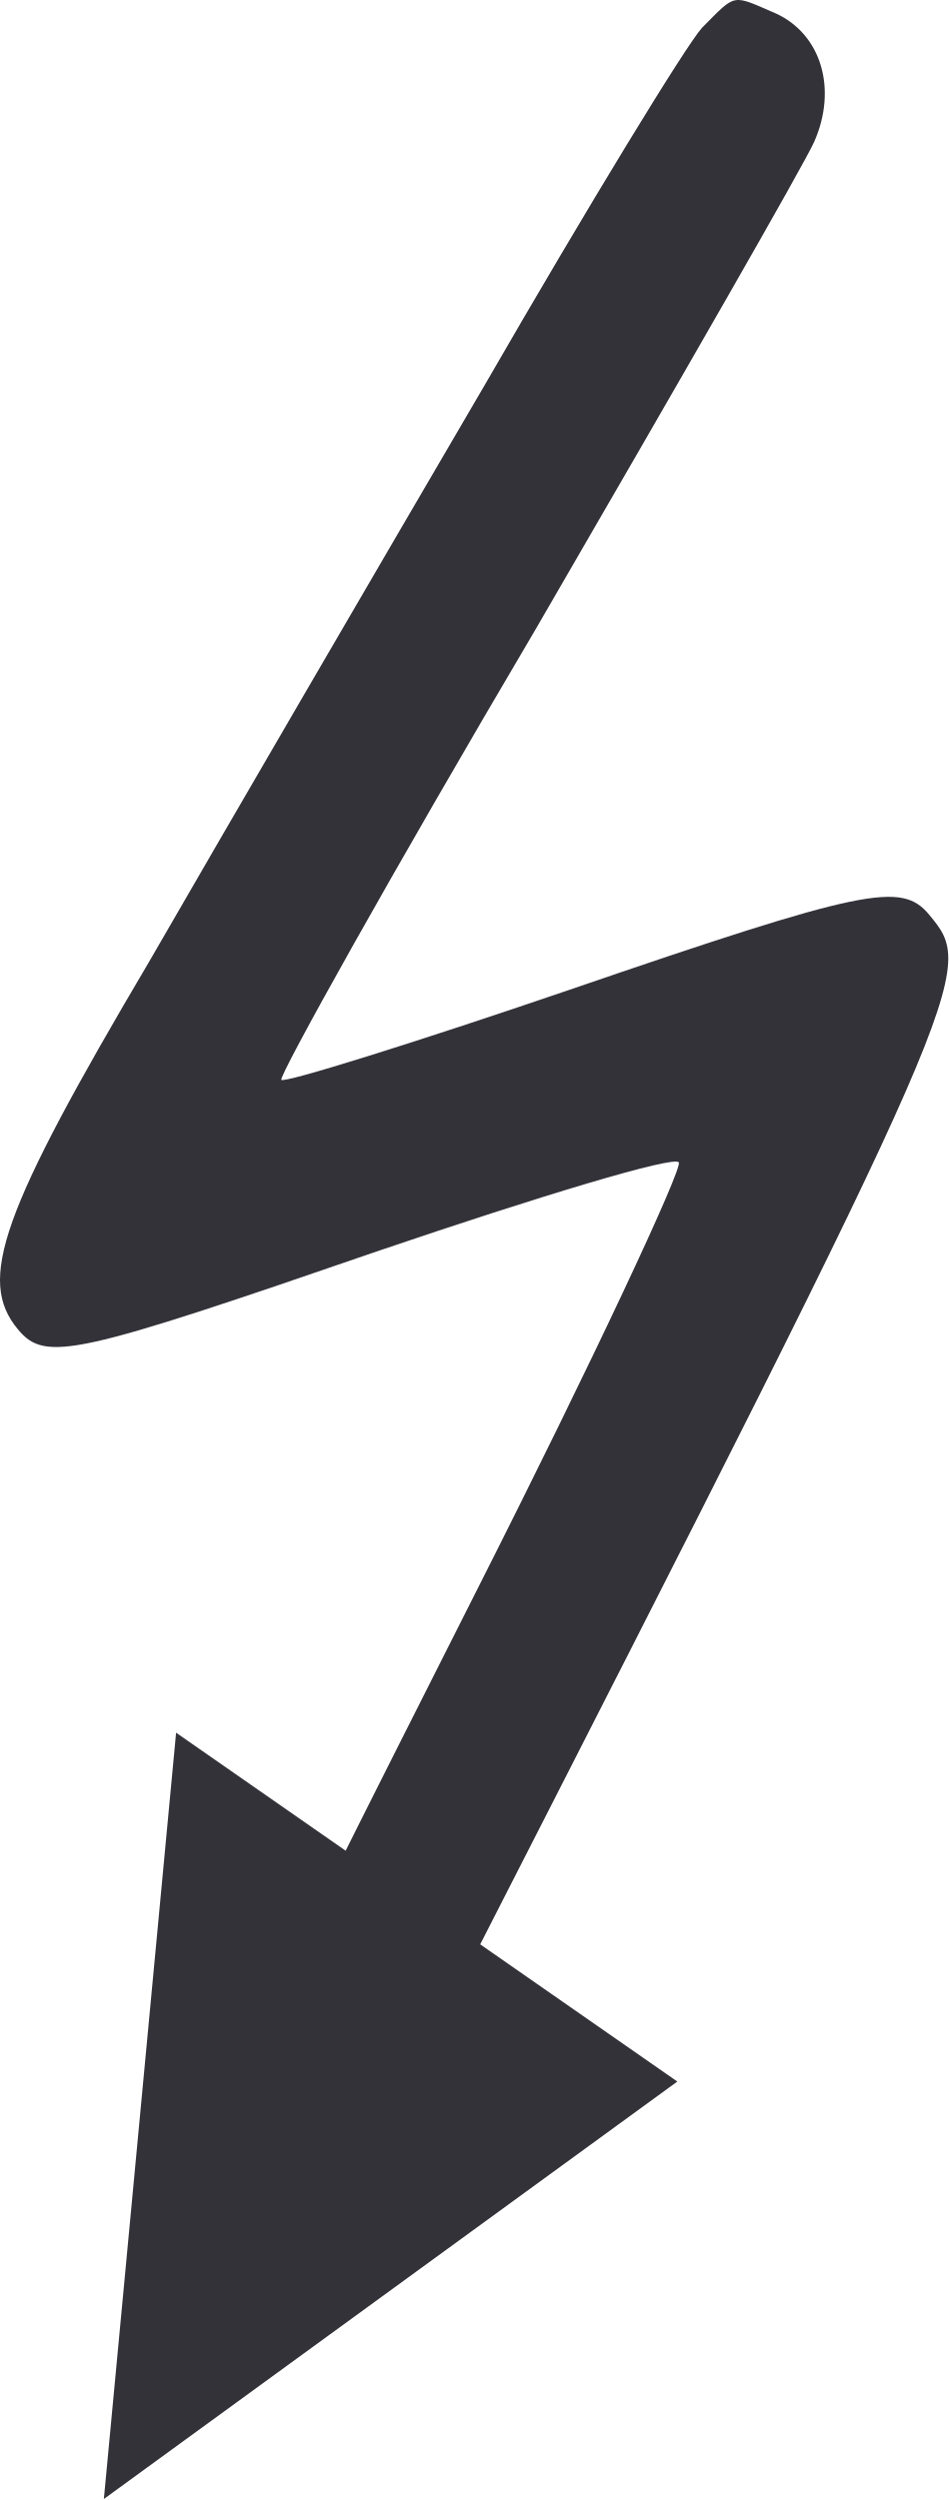
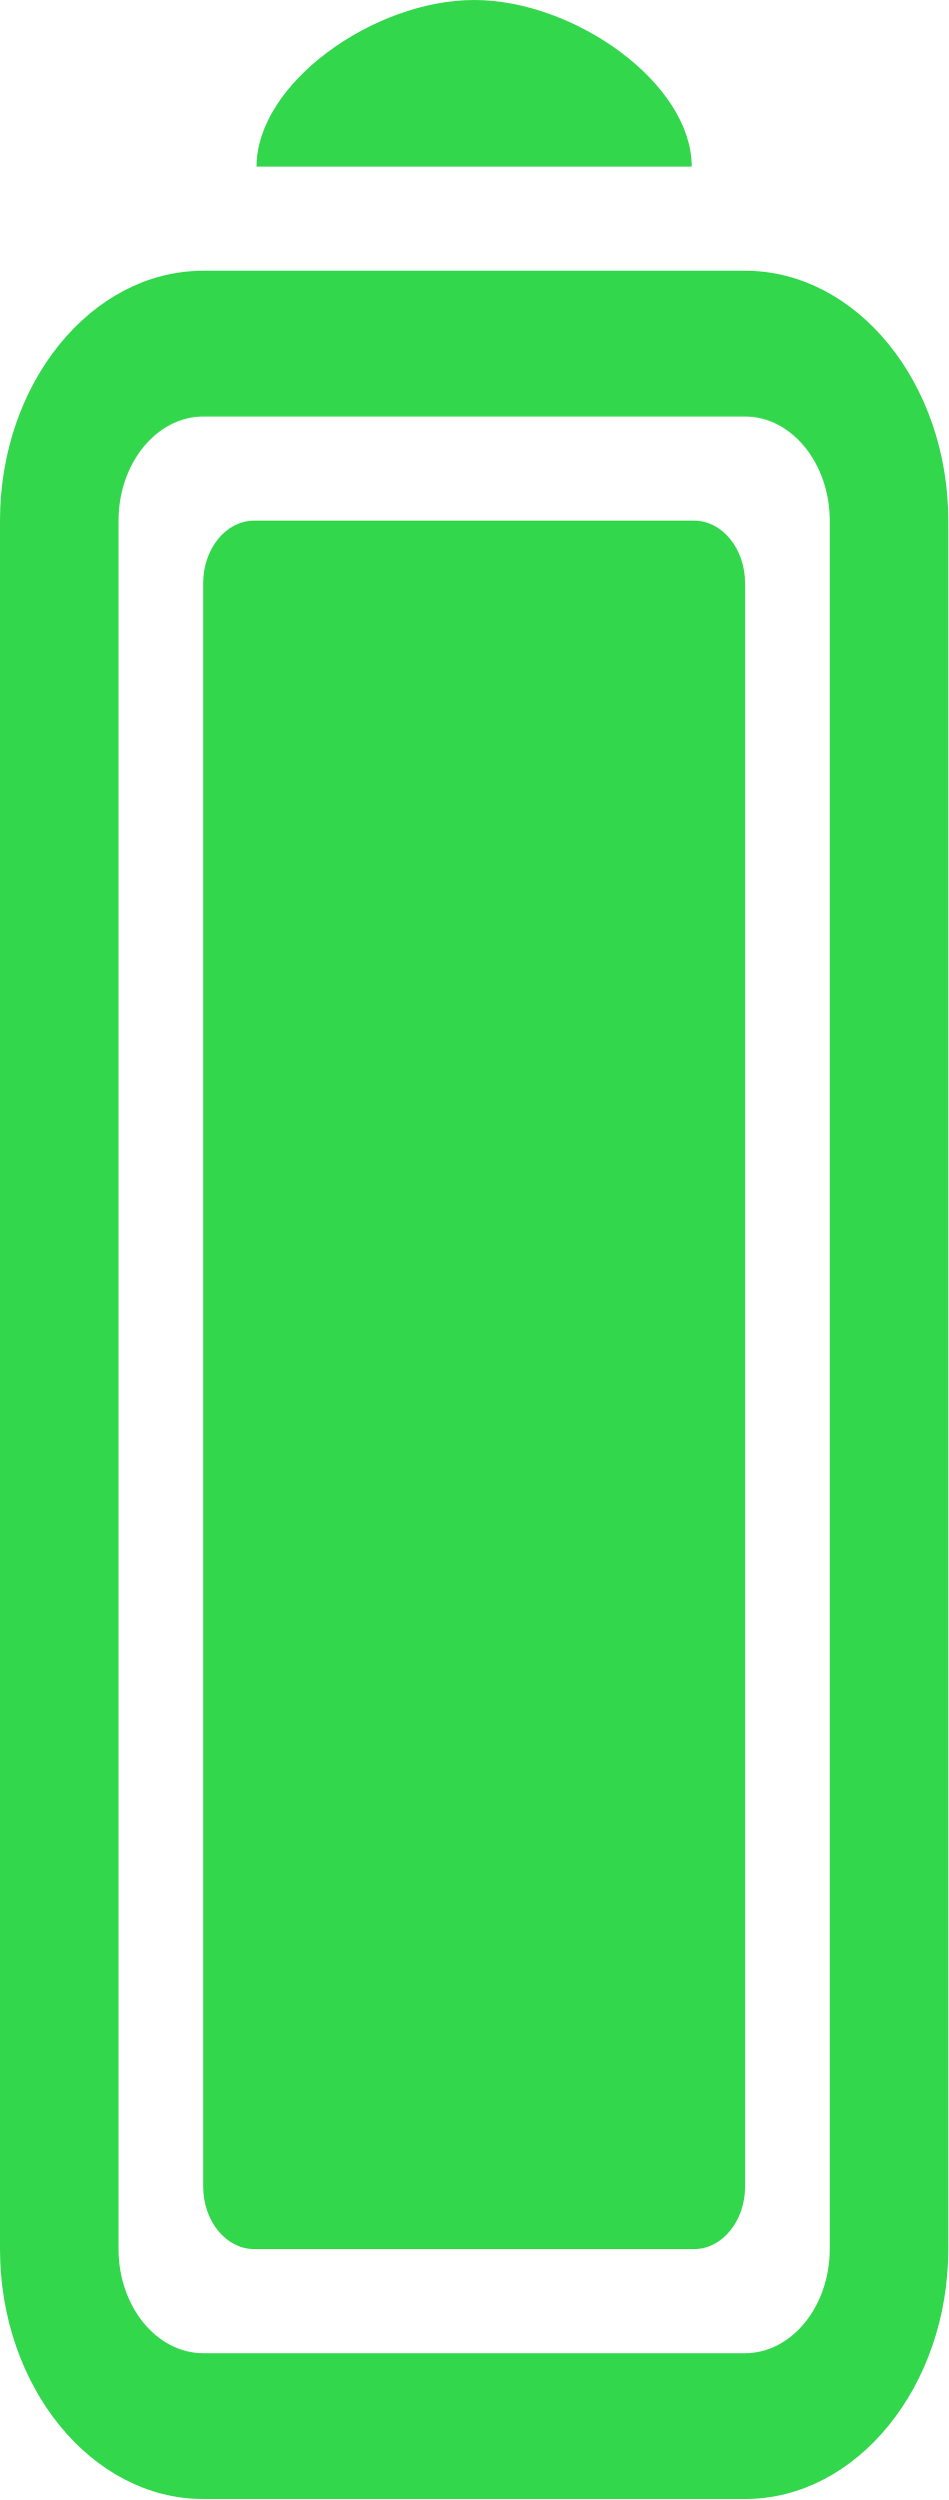
<svg xmlns="http://www.w3.org/2000/svg" width="55" height="145" viewBox="0 0 55 145" fill="none">
-   <path d="M40.721 1.607C39.792 2.627 34.134 11.901 28.139 22.297C22.06 32.692 13.278 47.776 8.634 55.828C0.021 70.402 -1.33 74.275 1.034 77.128C2.639 79.065 4.327 78.657 22.06 72.542C31.348 69.382 39.116 67.038 39.37 67.446C39.623 67.752 34.388 78.963 27.633 92.314C13.025 121.258 13.278 120.749 13.954 123.195C14.629 125.845 17.331 127.577 19.442 126.762C20.371 126.456 23.664 120.953 26.873 114.736C56.595 56.541 56.595 56.337 53.893 53.076C52.289 51.139 50.178 51.547 32.952 57.458C24.002 60.516 16.487 62.86 16.318 62.656C16.149 62.452 22.735 50.63 31.095 36.463C39.37 22.195 46.631 9.557 47.222 8.232C48.573 5.175 47.645 2.015 45.027 0.792C42.409 -0.329 42.747 -0.431 40.721 1.607Z" fill="#333239" />
-   <path d="M6.024 145.001L39.286 120.778L10.214 100.537L6.024 145.001Z" fill="#333239" />
+   <path d="M0 30.208L0 130.5C0 138.475 5.304 145 11.786 145H43.214C49.696 145 55 138.475 55 130.5L55 30.208C55 22.233 49.696 15.708 43.214 15.708H11.786C5.304 15.708 0 22.233 0 30.208ZM43.214 24.167C45.915 24.167 48.125 26.885 48.125 30.208L48.125 130.5C48.125 133.823 45.915 136.542 43.214 136.542H11.786C9.085 136.542 6.875 133.823 6.875 130.5L6.875 30.208C6.875 26.885 9.085 24.167 11.786 24.167H43.214ZM14.88 9.667H40.12C40.12 4.833 33.319 -4.76837e-06 27.5 -4.76837e-06C21.681 -4.76837e-06 14.88 4.833 14.88 9.667V9.667Z" fill="#32D74B" />
+   <path d="M11.785 33.833L11.785 126.875C11.785 128.869 13.111 130.5 14.732 130.5H40.267C41.888 130.5 43.214 128.869 43.214 126.875V33.833C43.214 31.84 41.888 30.208 40.267 30.208H14.732C13.111 30.208 11.785 31.84 11.785 33.833Z" fill="#32D74B" />
</svg>
